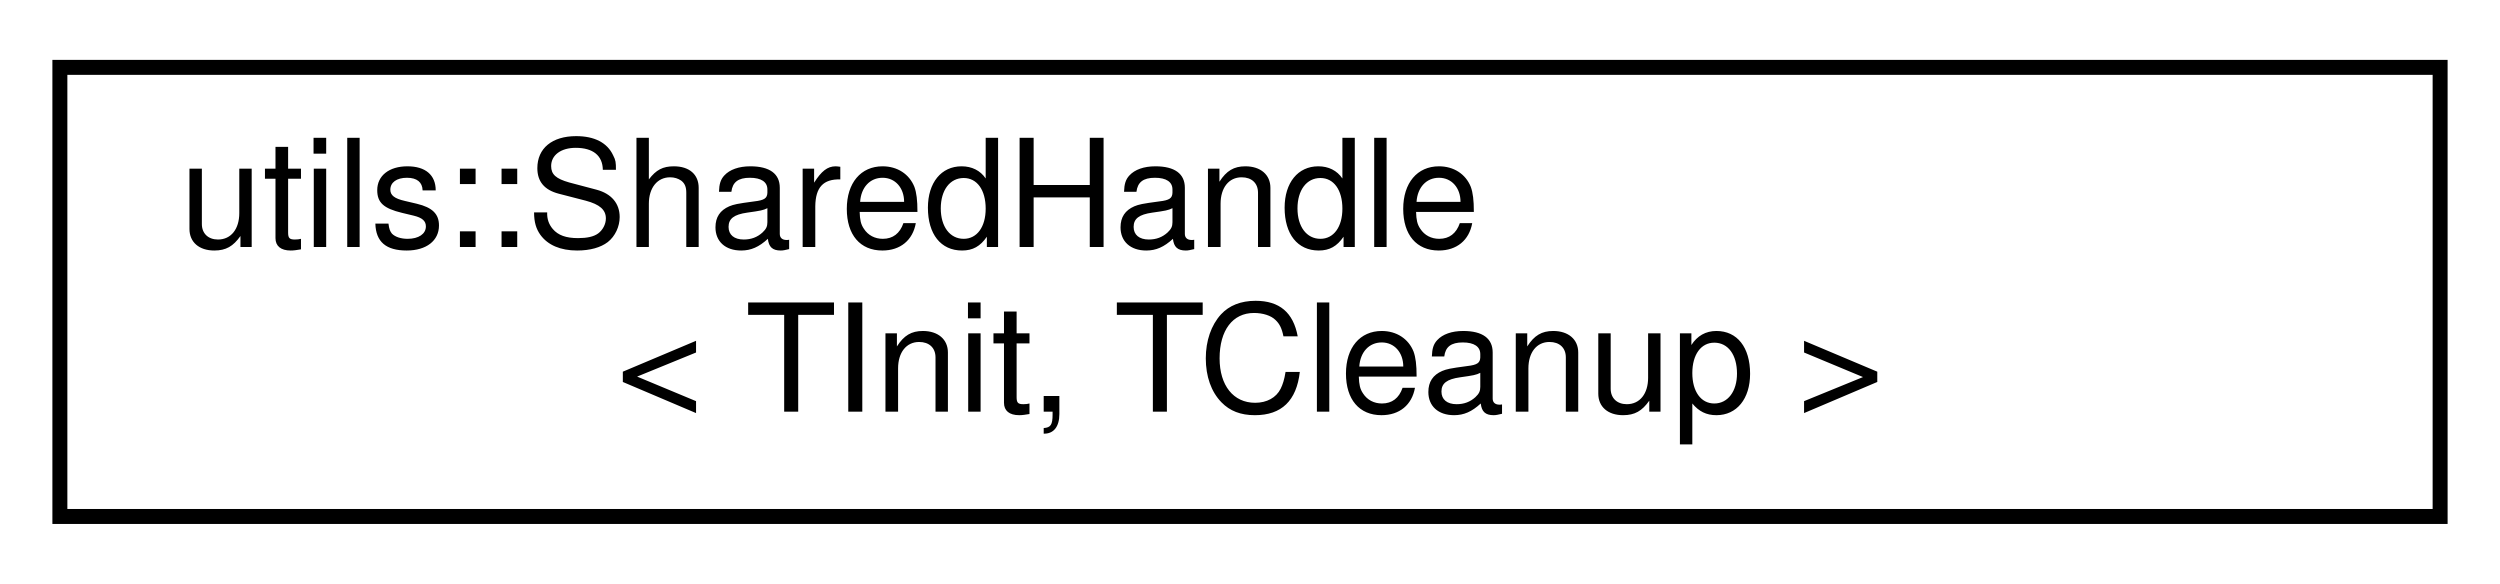
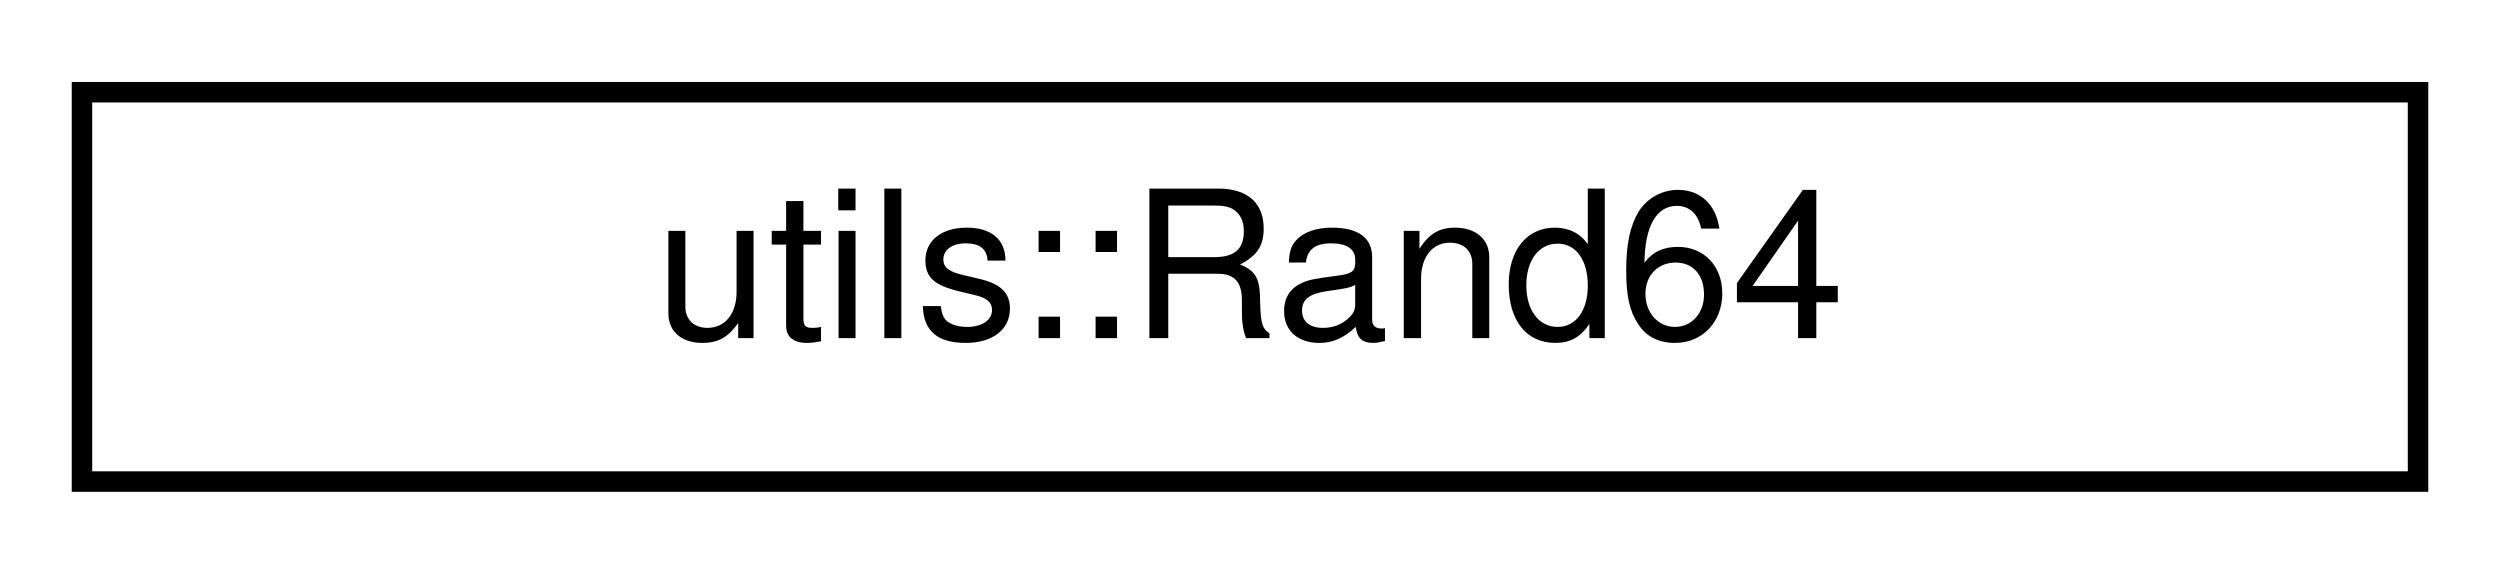
- <svg xmlns="http://www.w3.org/2000/svg" xmlns:xlink="http://www.w3.org/1999/xlink" width="167pt" height="39pt" viewBox="0.00 0.00 167.00 39.00">
-   <g id="graph0" class="graph" transform="scale(1 1) rotate(0) translate(4 35)">
+ <svg xmlns="http://www.w3.org/2000/svg" xmlns:xlink="http://www.w3.org/1999/xlink" width="122pt" height="28pt" viewBox="0.00 0.00 122.00 28.00">
+   <g id="graph0" class="graph" transform="scale(1 1) rotate(0) translate(4 24)">
    <g id="node1" class="node">
      <g id="a_node1">
-         <a xlink:href="structutils_1_1_shared_handle.html" target="_top" xlink:title=" ">
-           <polygon fill="none" stroke="#000000" points="0,-.5 0,-30.5 159,-30.5 159,-.5 0,-.5" />
-           <text text-anchor="start" x="8" y="-18.5" font-family="Helvetica,sans-Serif" font-size="10.00" fill="#000000">utils::SharedHandle</text>
-           <text text-anchor="middle" x="79.5" y="-7.5" font-family="Helvetica,sans-Serif" font-size="10.00" fill="#000000">&lt; TInit, TCleanup &gt;</text>
+         <a xlink:href="structutils_1_1_rand64.html" target="_top" xlink:title=" ">
+           <polygon fill="none" stroke="#000000" points="0,-.5 0,-19.5 114,-19.5 114,-.5 0,-.5" />
+           <text text-anchor="middle" x="57" y="-7.5" font-family="Helvetica,sans-Serif" font-size="10.00" fill="#000000">utils::Rand64</text>
        </a>
      </g>
    </g>
  </g>
</svg>
